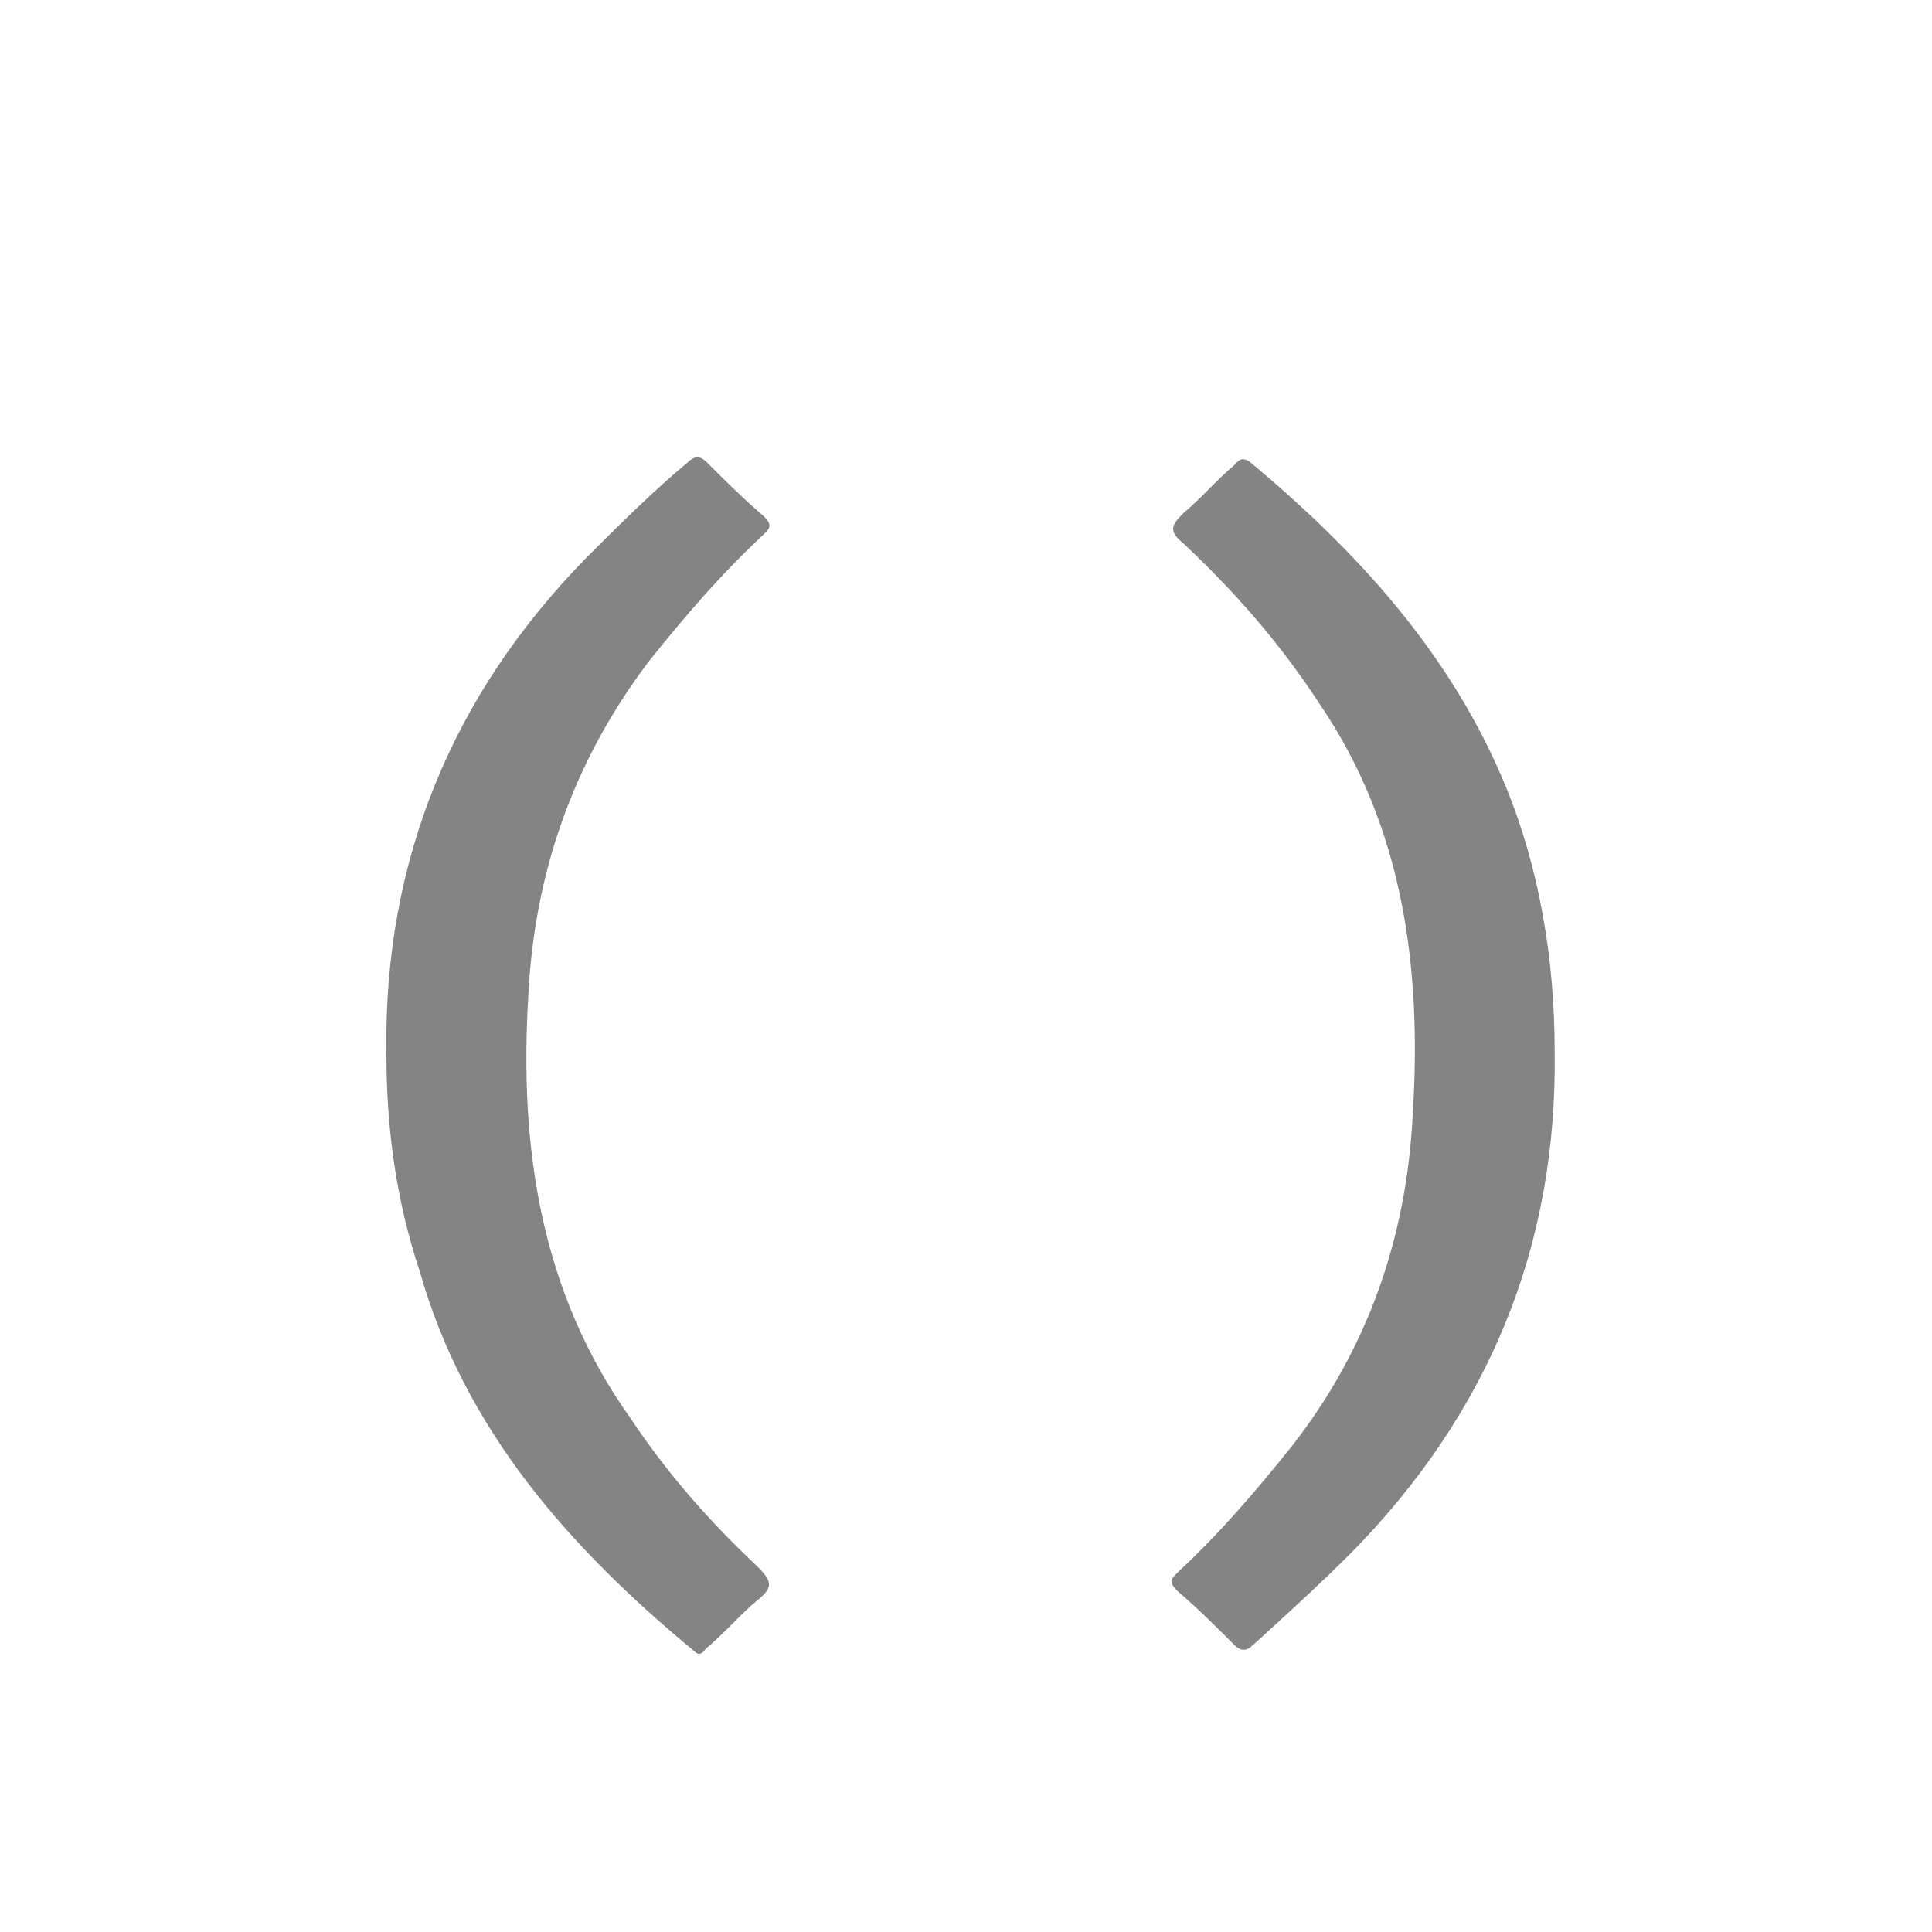
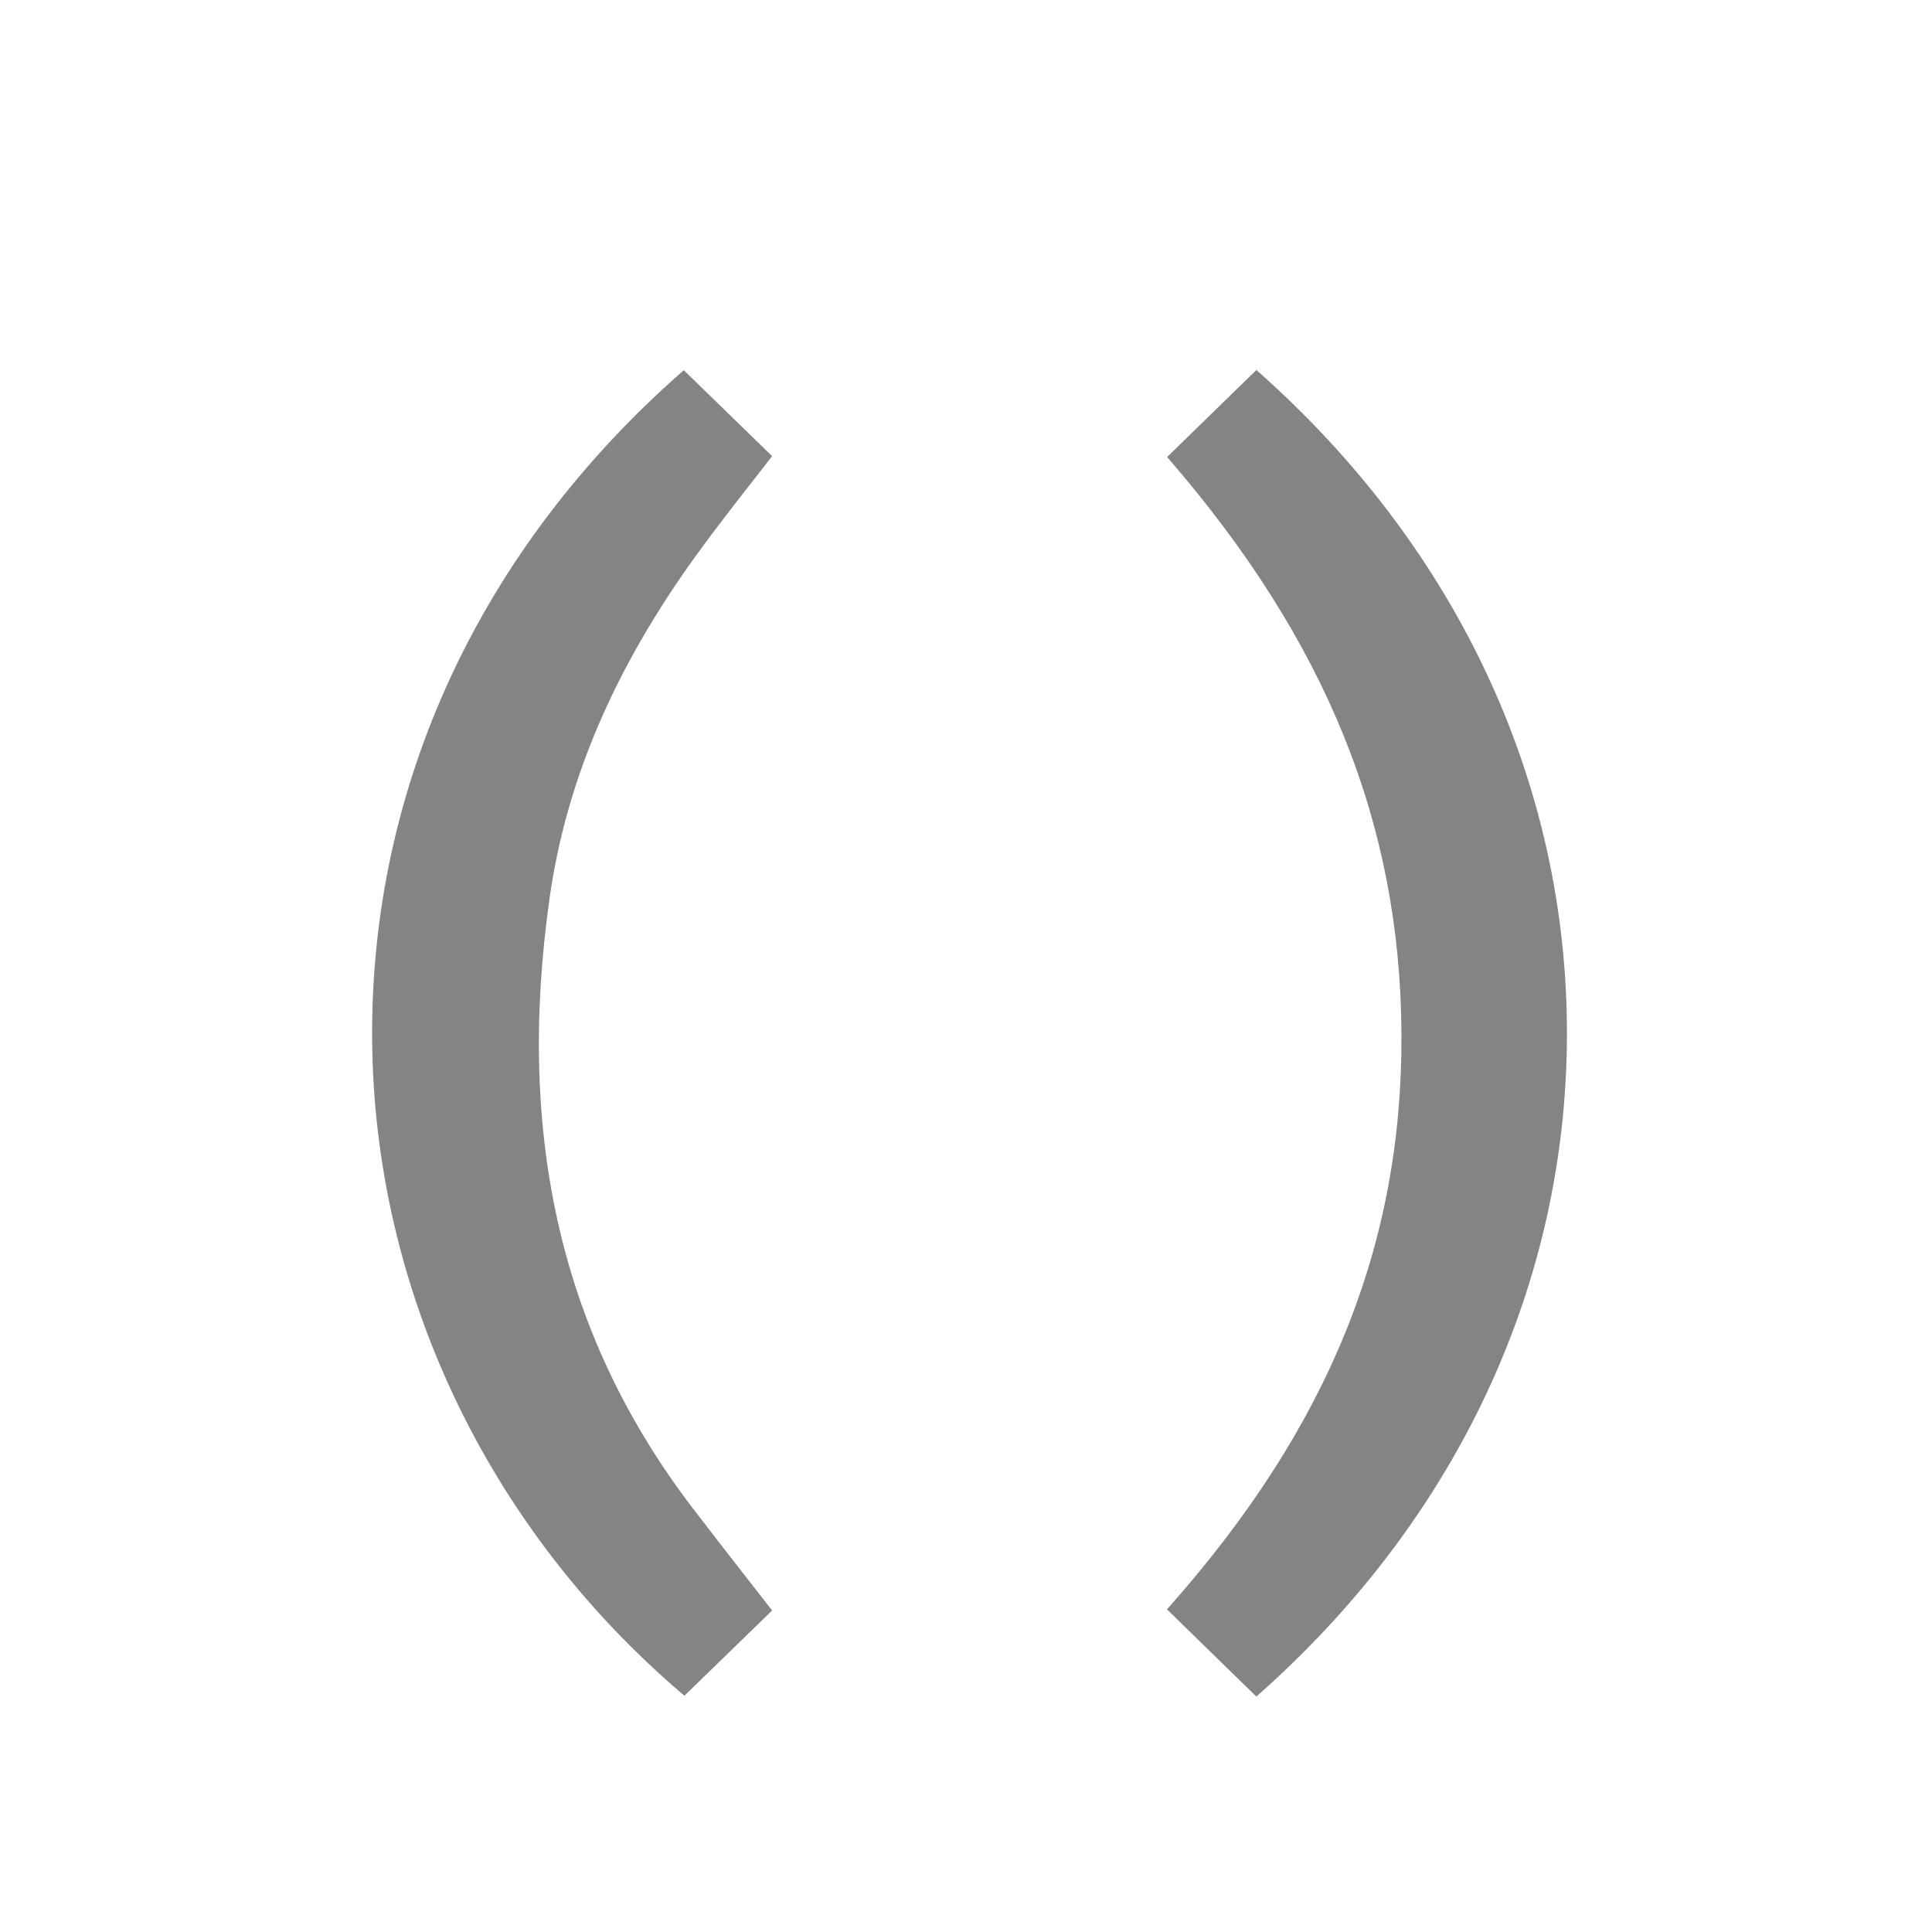
<svg xmlns="http://www.w3.org/2000/svg" version="1.1" id="Layer_1" x="0px" y="0px" width="64px" height="64px" viewBox="0 0 64 64" enable-background="new 0 0 64 64" xml:space="preserve">
  <g>
-     <g>
-       <path fill="#848484" d="M12.8,34.9C12.7,28.5,15,23,19.4,18.5c1.101-1.101,2.2-2.2,3.4-3.2c0.2-0.2,0.4-0.2,0.6,0    c0.601,0.6,1.2,1.2,1.9,1.8c0.3,0.3,0.2,0.4,0,0.601C23.9,19,22.7,20.4,21.5,21.9c-2.5,3.301-3.8,7-4,11.101    c-0.3,5,0.399,9.8,3.399,14c1.2,1.8,2.601,3.399,4.2,4.899c0.5,0.5,0.5,0.7,0,1.101c-0.6,0.5-1.1,1.1-1.7,1.6    C23.3,54.7,23.2,54.9,23,54.7C18.9,51.3,15.4,47.4,13.9,42.1C13.1,39.7,12.8,37.3,12.8,34.9z" />
-       <path fill="#848484" d="M51.5,34.8c0.1,6.5-2.2,12-6.7,16.6C43.7,52.5,42.6,53.5,41.5,54.5c-0.2,0.2-0.4,0.2-0.601,0    C40.3,53.9,39.7,53.3,39,52.7c-0.3-0.301-0.2-0.4,0-0.601c1.399-1.3,2.6-2.7,3.8-4.2c2.5-3.199,3.8-6.899,4-11    c0.3-4.8-0.3-9.5-3.1-13.6c-1.301-2-2.801-3.7-4.5-5.3c-0.5-0.4-0.4-0.601,0-1c0.6-0.5,1.1-1.101,1.699-1.601    c0.101-0.1,0.2-0.3,0.5-0.1c3.601,3,6.7,6.4,8.5,10.8C51,28.8,51.5,31.8,51.5,34.8z" />
-     </g>
+     <path fill="#848484" d="M22.596,56.108c-6.46-5.507-10.203-13.402-10.268-21.663c-0.066-8.393,3.573-16.247,10.248-22.115   l0.076-0.066l2.926,2.846l-0.519,0.667c-0.674,0.861-1.336,1.708-1.969,2.581c-2.734,3.768-4.331,7.492-4.883,11.385   c-1.127,7.945,0.417,14.55,4.722,20.193c0.646,0.845,1.299,1.685,1.97,2.543l0.678,0.87l-2.904,2.824L22.596,56.108z" />
+     <path fill="#848484" d="M38.657,53.312l0.061-0.069c5.298-5.973,7.747-12.011,7.707-19.003c-0.038-6.945-2.484-12.993-7.703-19.031   l-0.061-0.069l2.958-2.883l0.076,0.067c6.589,5.848,10.216,13.632,10.212,21.917c-0.004,8.286-3.632,16.062-10.215,21.893   L41.617,56.2L38.657,53.312z" />
  </g>
</svg>
